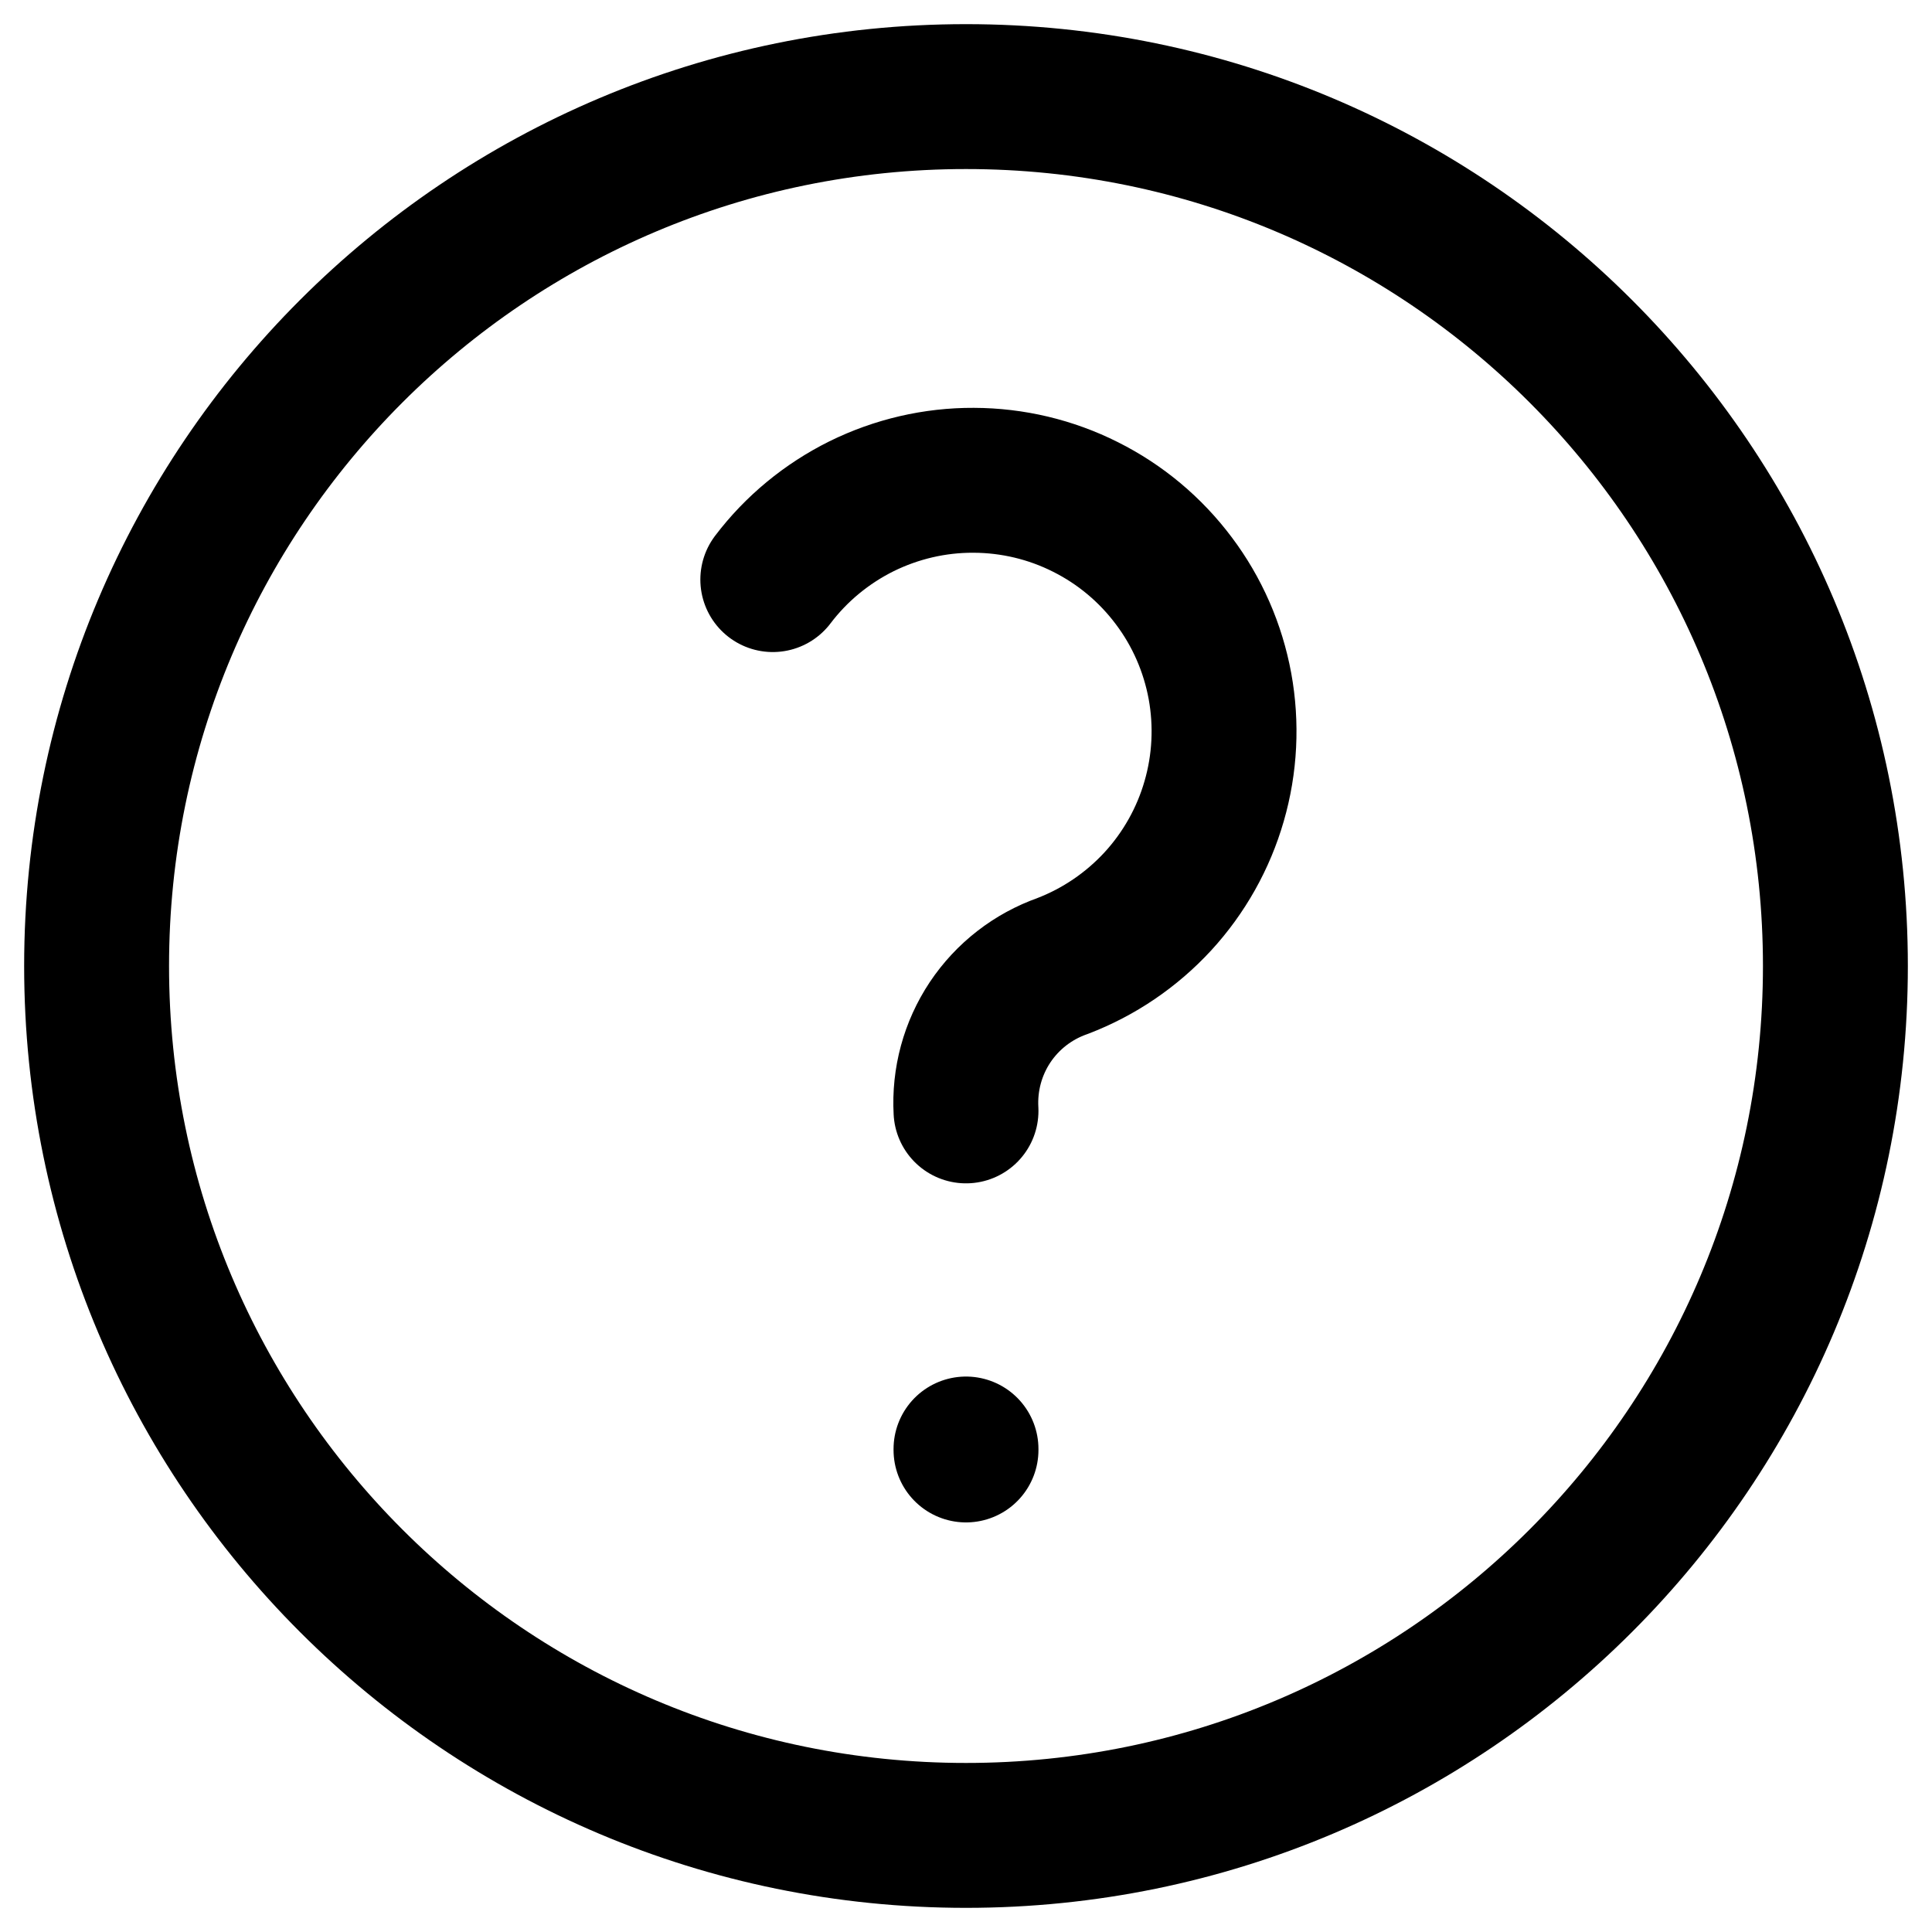
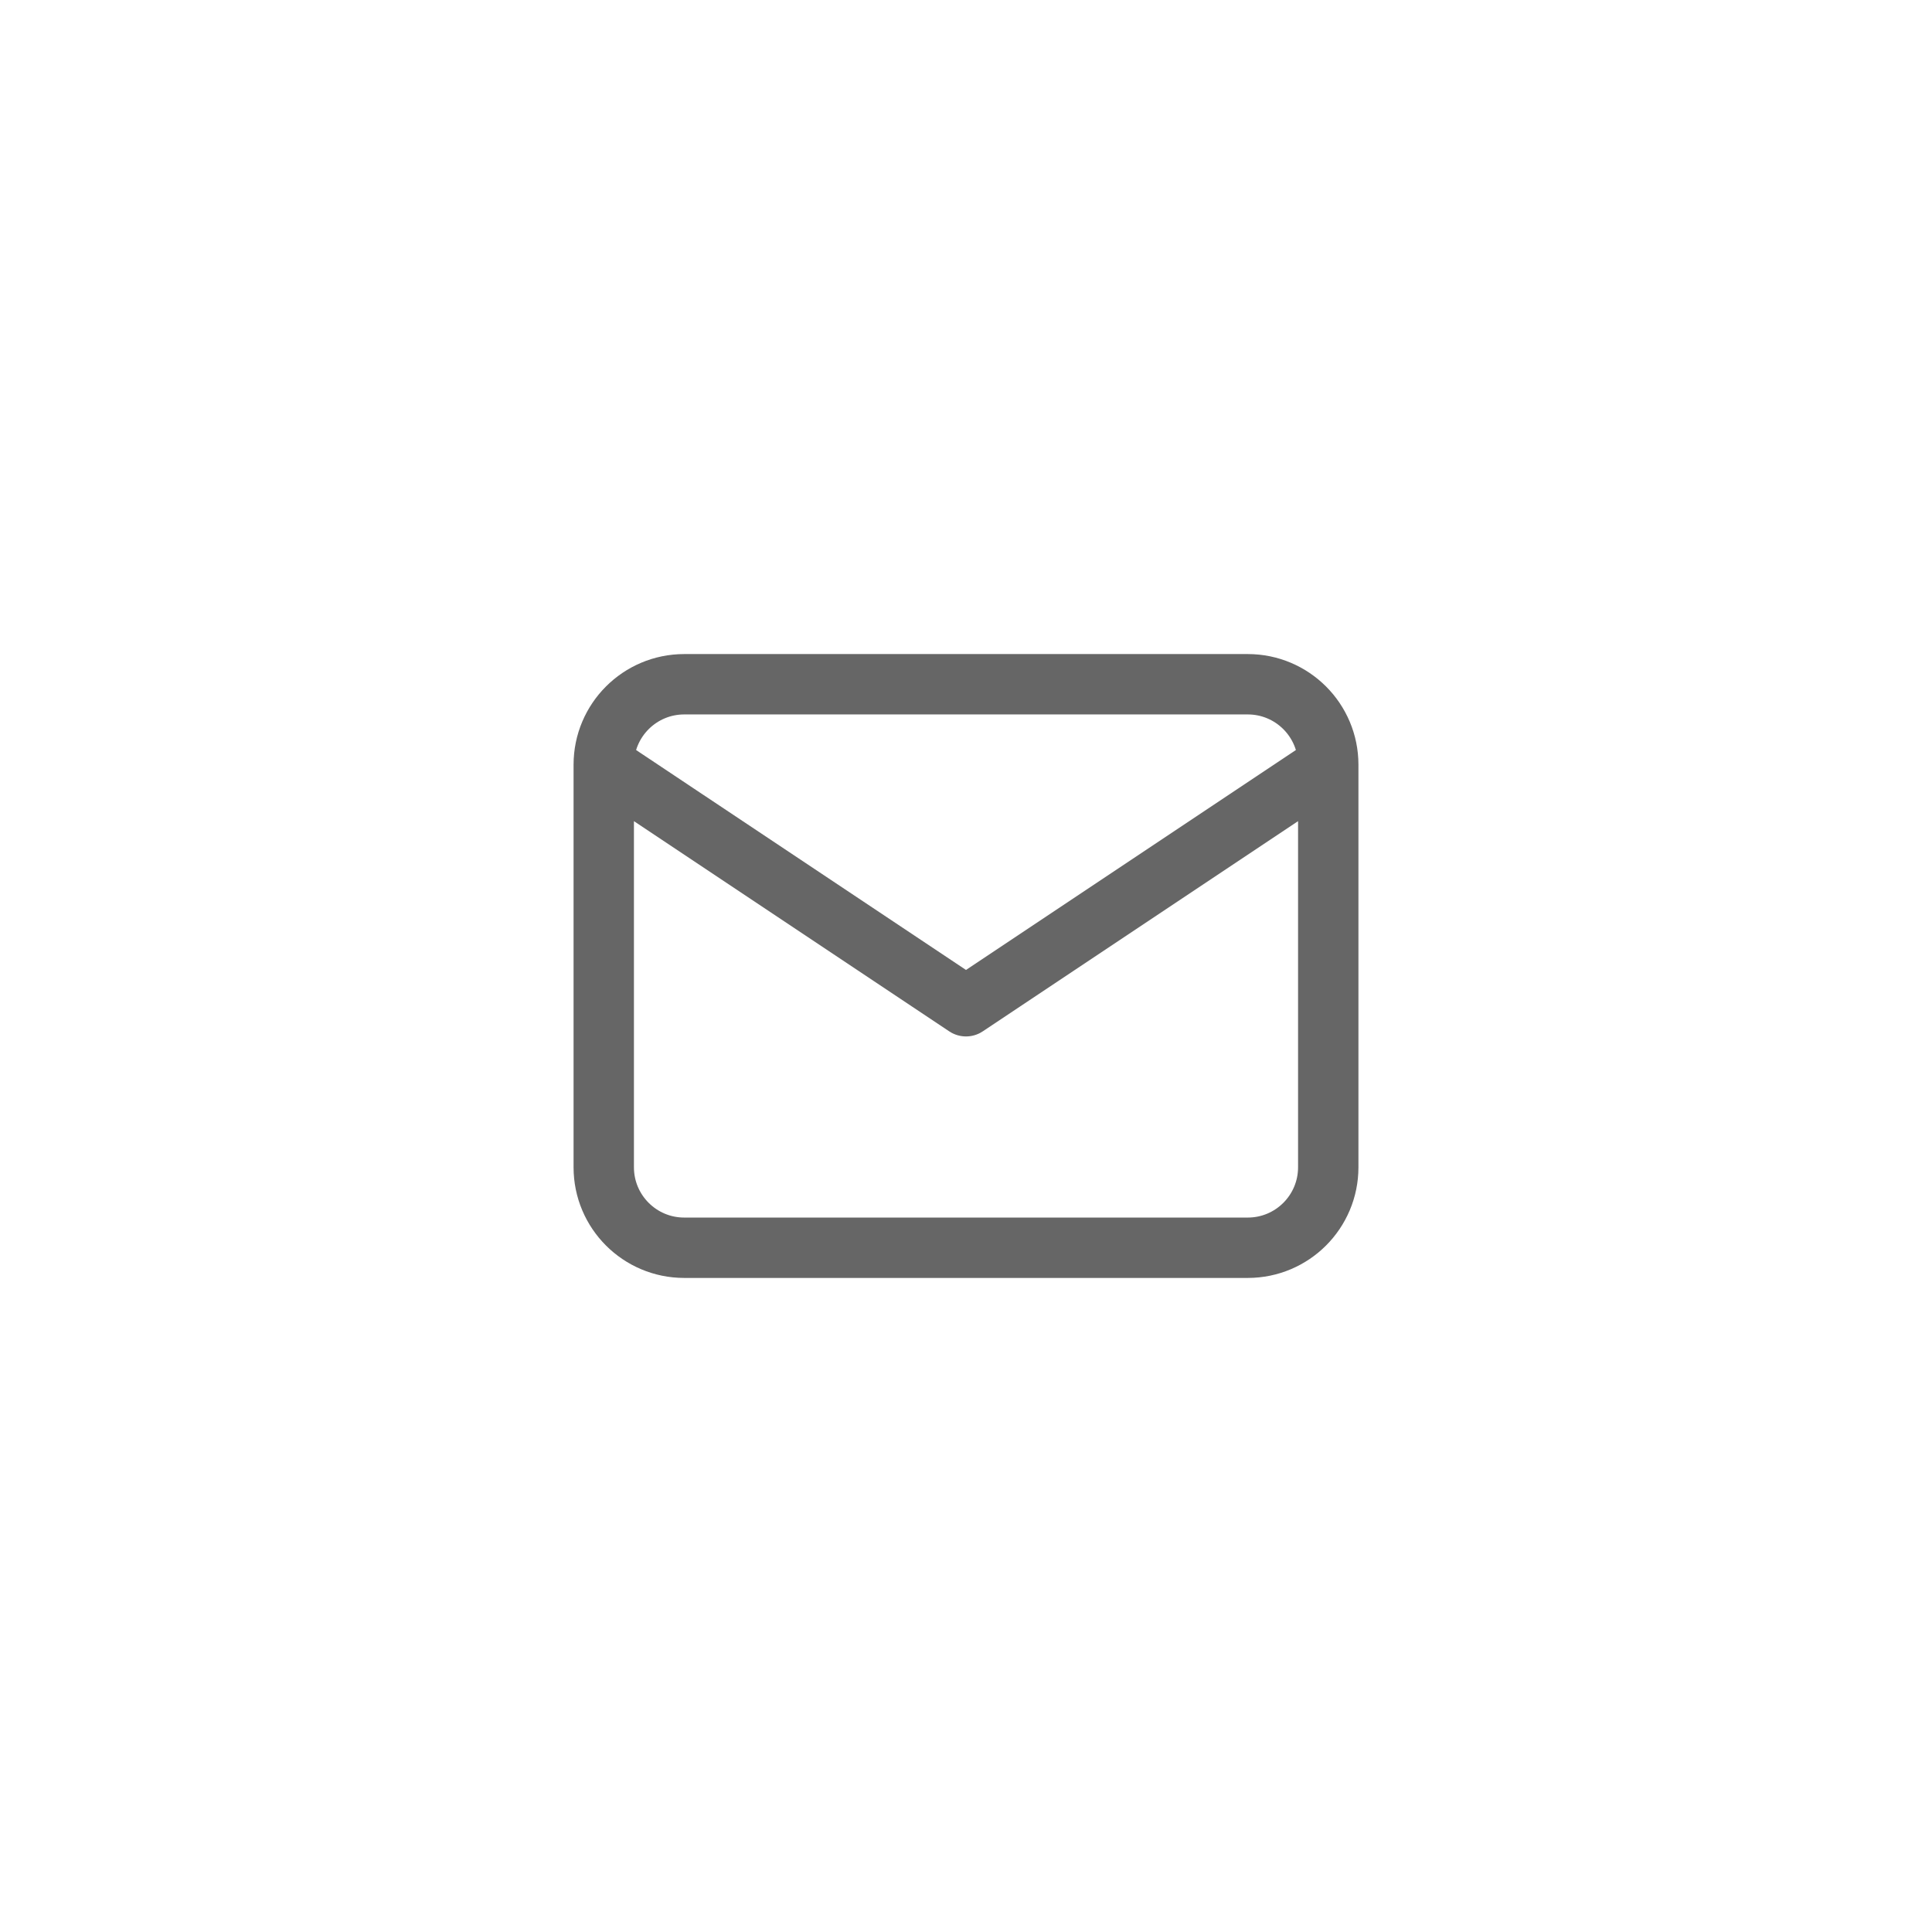
- <svg xmlns="http://www.w3.org/2000/svg" width="20" height="20" viewBox="0 0 20 20" fill="none">
-   <path d="M10 15V15.01M10 11.5C9.982 11.175 10.069 10.854 10.249 10.583C10.43 10.312 10.693 10.108 11 10C11.376 9.856 11.713 9.627 11.986 9.331C12.258 9.035 12.458 8.679 12.569 8.293C12.681 7.906 12.701 7.499 12.629 7.103C12.556 6.707 12.393 6.333 12.151 6.012C11.91 5.69 11.597 5.428 11.237 5.248C10.878 5.067 10.481 4.973 10.079 4.972C9.676 4.97 9.279 5.063 8.918 5.241C8.558 5.42 8.243 5.679 8 6M19 10C19 14.971 14.971 19 10 19C5.029 19 1 14.971 1 10C1 5.029 5.029 1 10 1C14.971 1 19 5.029 19 10Z" stroke="black" stroke-width="1.5" stroke-linecap="round" stroke-linejoin="round" />
+ <svg xmlns="http://www.w3.org/2000/svg" width="48" height="48" viewBox="0 0 48 48" fill="none">
+   <g opacity="0.6">
+     <path d="M33 19C33 17.895 32.105 17 31 17H17C15.895 17 15 17.895 15 19M33 19V29C33 30.105 32.105 31 31 31H17C15.895 31 15 30.105 15 29V19M33 19L24 25L15 19" stroke="black" stroke-width="1.5" stroke-linecap="round" stroke-linejoin="round" />
+   </g>
</svg>
